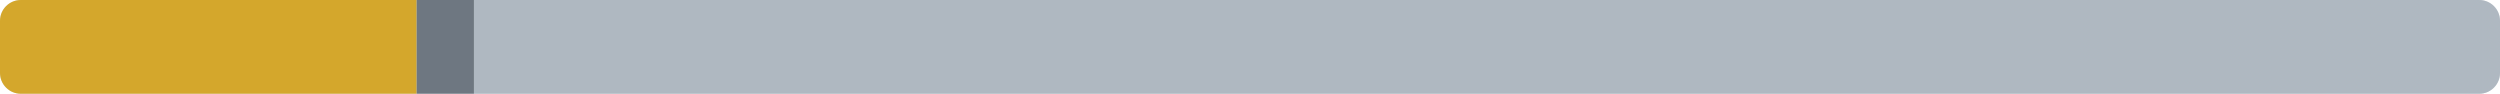
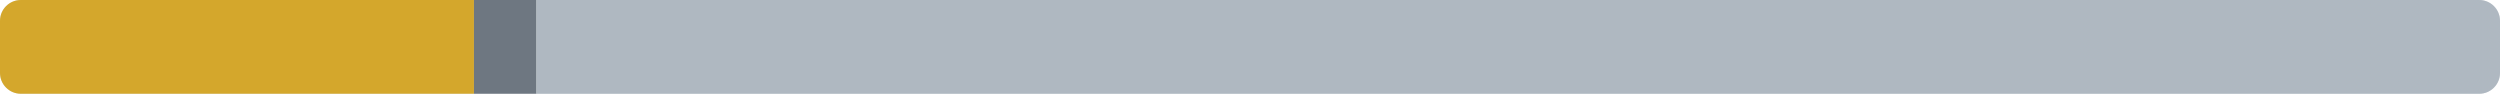
- <svg xmlns="http://www.w3.org/2000/svg" width="480" height="18" viewBox="0 0 480 18" role="img" aria-label="AWS: terraform-aws-modules: 0 ported, 7 partial, 1 blocked, 34 not started of 42 modules">
+ <svg xmlns="http://www.w3.org/2000/svg" width="480" height="18" viewBox="0 0 480 18" role="img" aria-label="AWS: terraform-aws-modules: 0 ported, 8 partial, 1 blocked, 33 not started of 42 modules">
  <clipPath id="r">
    <rect width="480" height="18" rx="4" />
  </clipPath>
  <g clip-path="url(#r)">
    <rect width="480" height="18" fill="#8c959f" fill-opacity="0.25" />
-     <rect x="0" width="80" height="18" fill="#d4a72c" />
-     <rect x="80" width="11" height="18" fill="#6e7781" />
-     <rect x="91" width="389" height="18" fill="#afb8c1" />
+     <rect x="0" width="91" height="18" fill="#d4a72c" />
+     <rect x="91" width="12" height="18" fill="#6e7781" />
+     <rect x="103" width="377" height="18" fill="#afb8c1" />
  </g>
</svg>
